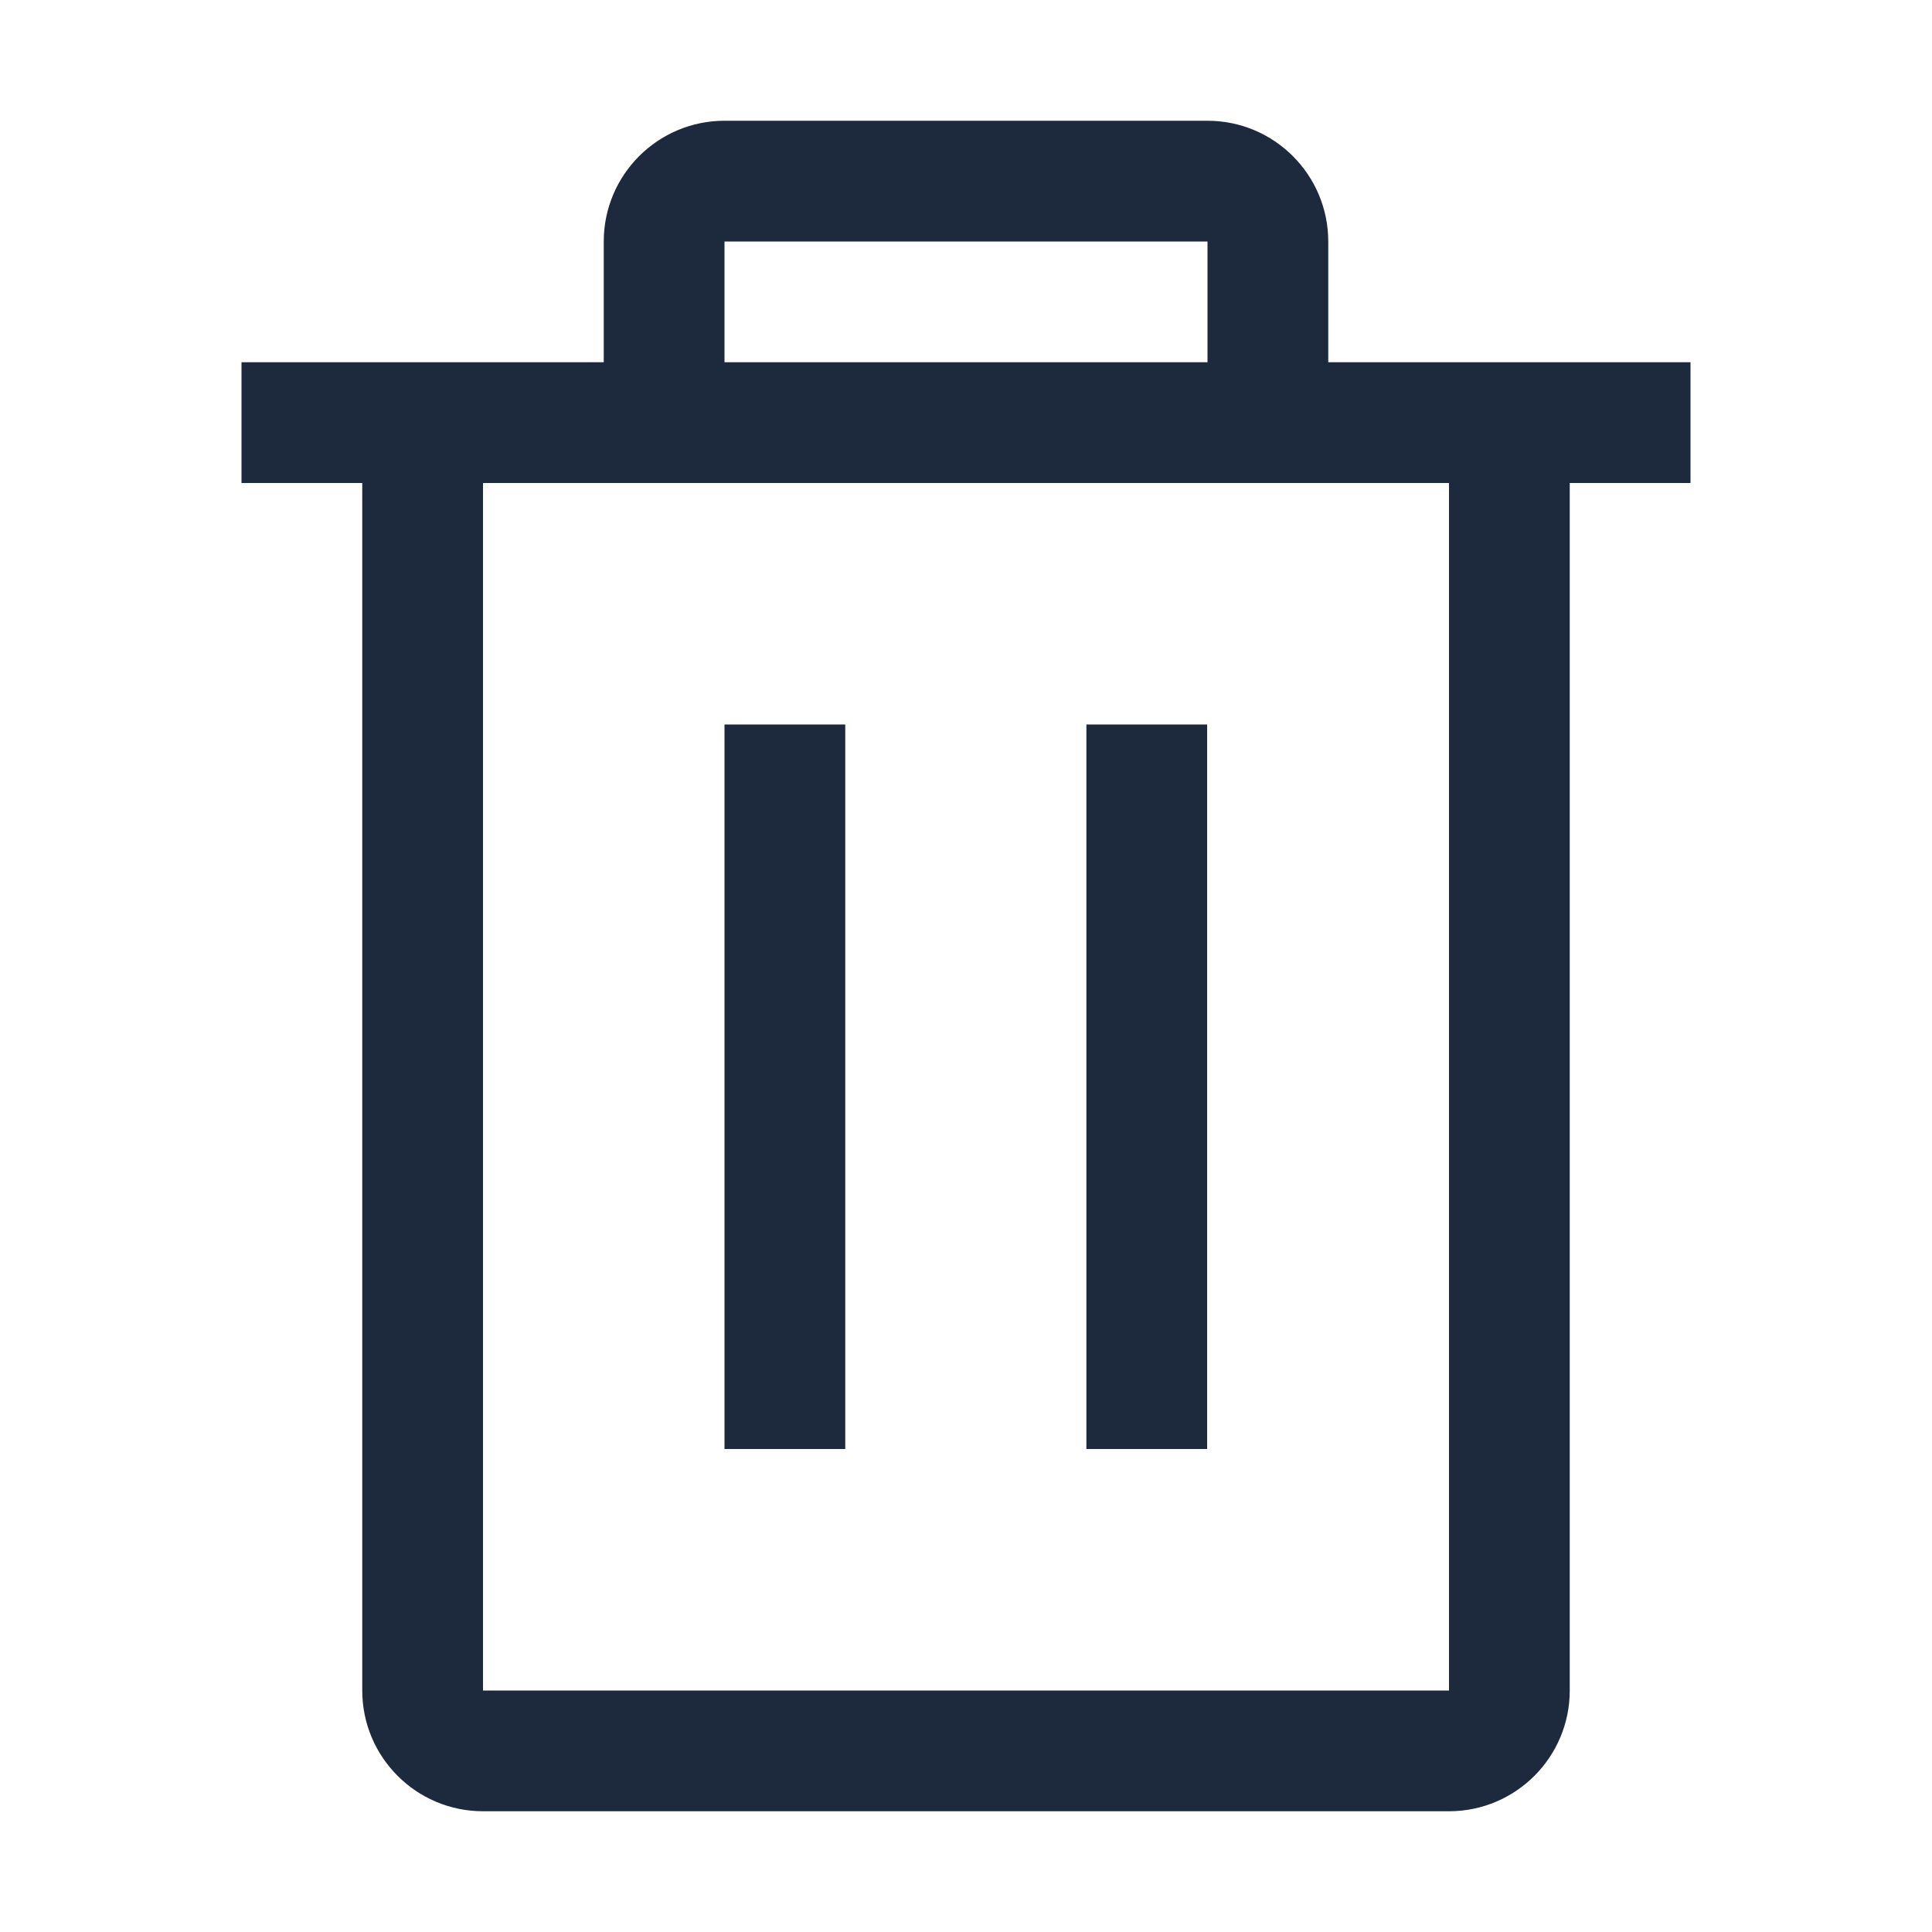
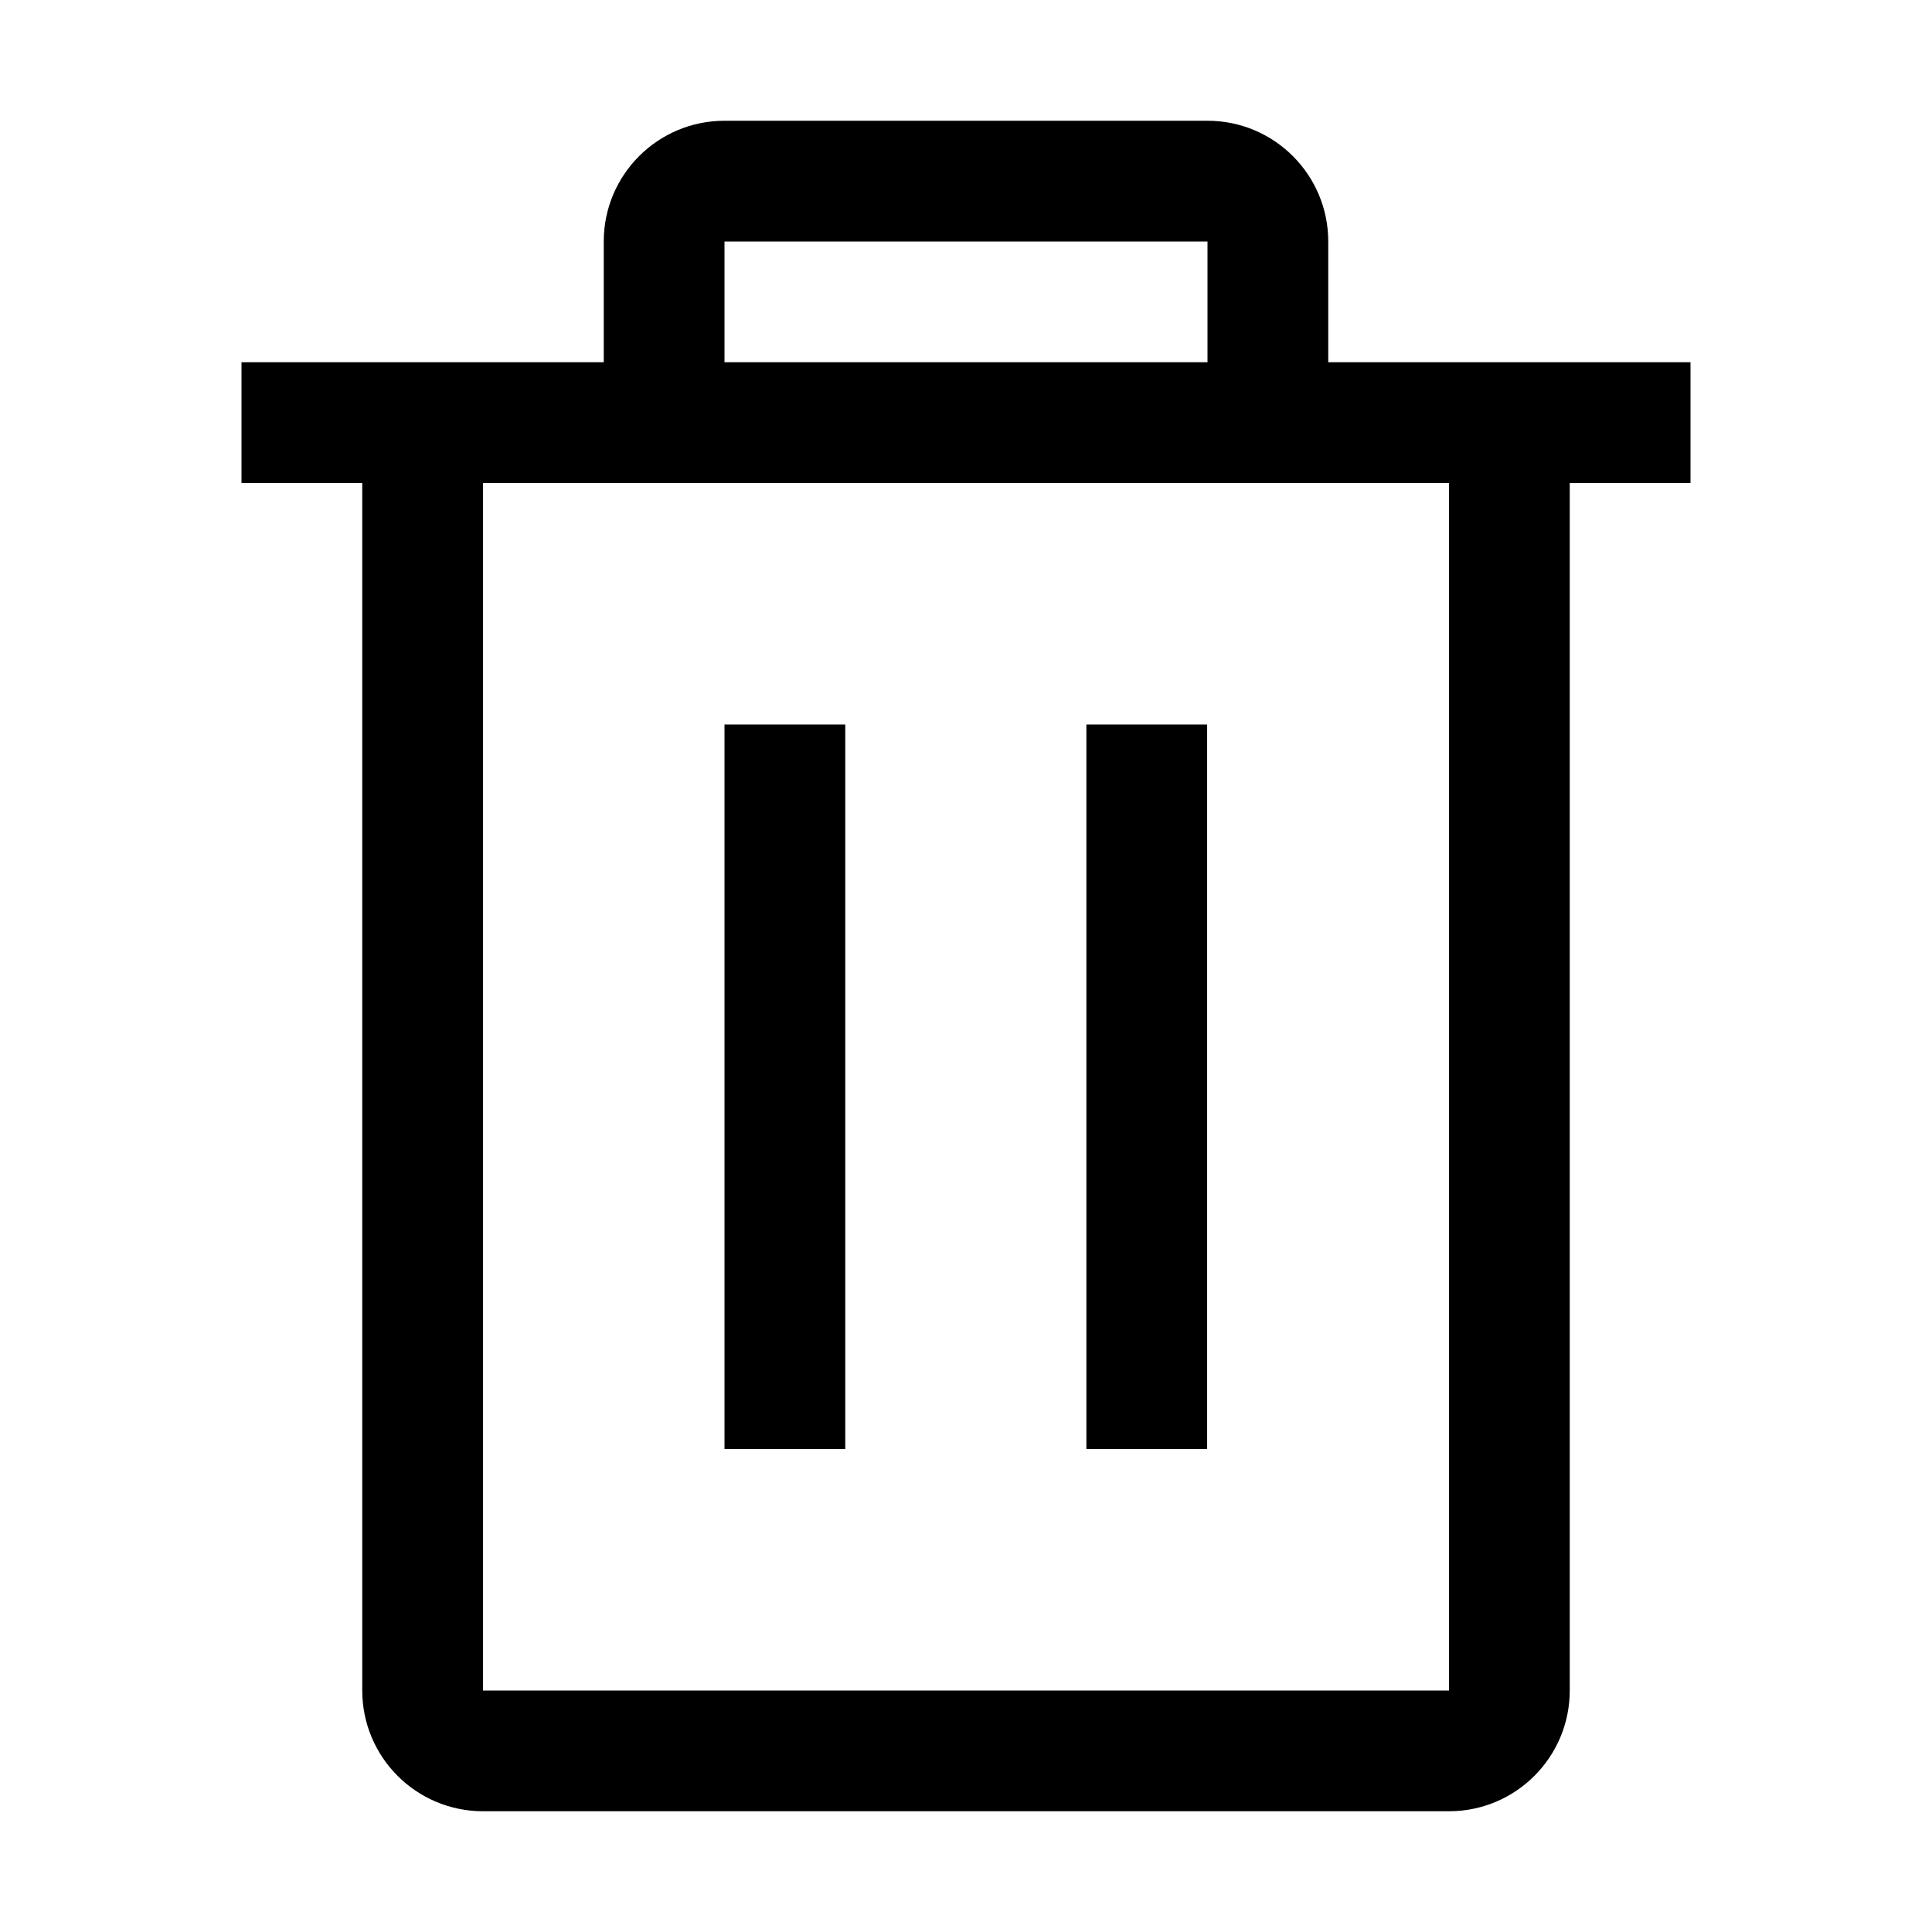
- <svg xmlns="http://www.w3.org/2000/svg" width="16" height="16" viewBox="0 0 16 16" fill="none">
-   <path d="M7 6H6V12H7V6Z" fill="#1D2A3E" />
-   <path d="M9.997 6H8.997V12H9.997V6Z" fill="#1D2A3E" />
-   <path fill-rule="evenodd" clip-rule="evenodd" d="M5 2V3H2V4L3 4V14C3 14.552 3.448 15 4 15H12C12.552 15 13 14.552 13 14V4H14V3H11V2C11 1.448 10.552 1 10 1H6C5.448 1 5 1.448 5 2ZM10 2H6V3H10V2ZM4 14V4H12V14H4Z" fill="#1D2A3E" />
+ <svg xmlns="http://www.w3.org/2000/svg" width="16" height="16" viewBox="0 0 16 16">
+   <path d="M7 6H6v6h1V6Zm2.997 0h-1v6h1V6Z" />
+   <path fill-rule="evenodd" d="M5 2v1H2v1h1v10a1 1 0 0 0 1 1h8a1 1 0 0 0 1-1V4h1V3h-3V2a1 1 0 0 0-1-1H6a1 1 0 0 0-1 1Zm5 0H6v1h4V2ZM4 14V4h8v10H4Z" clip-rule="evenodd" />
</svg>
